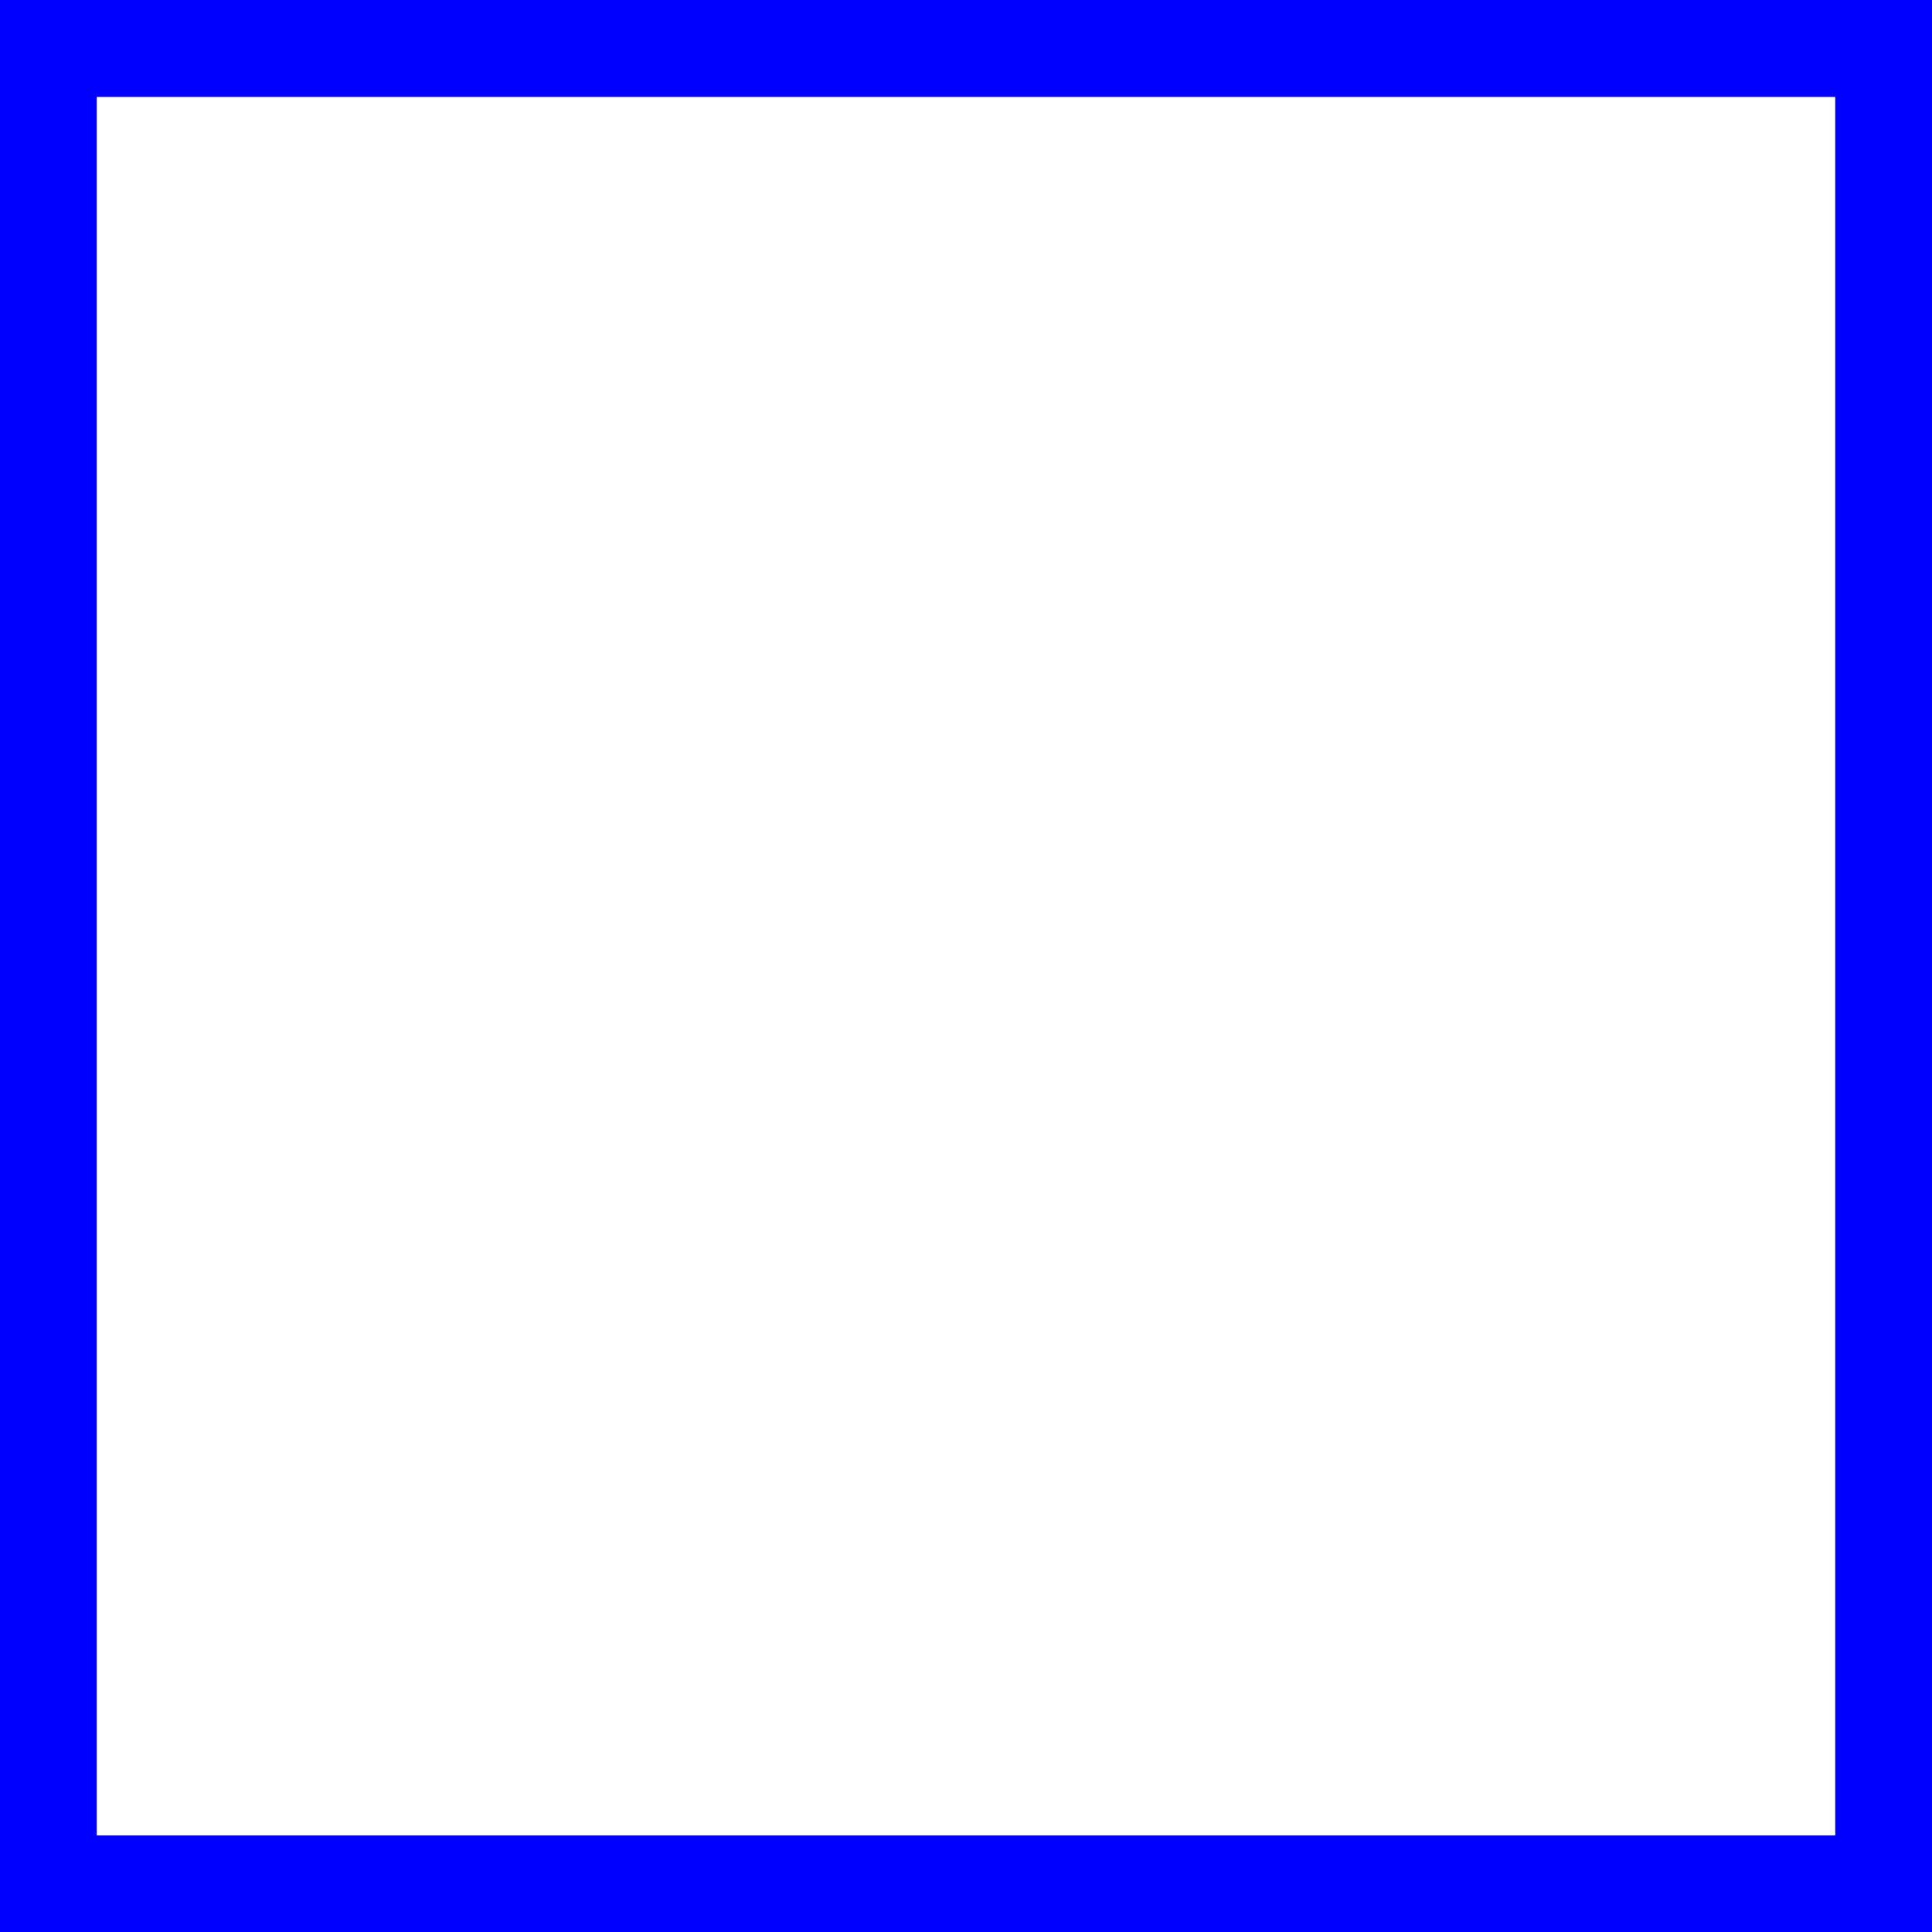
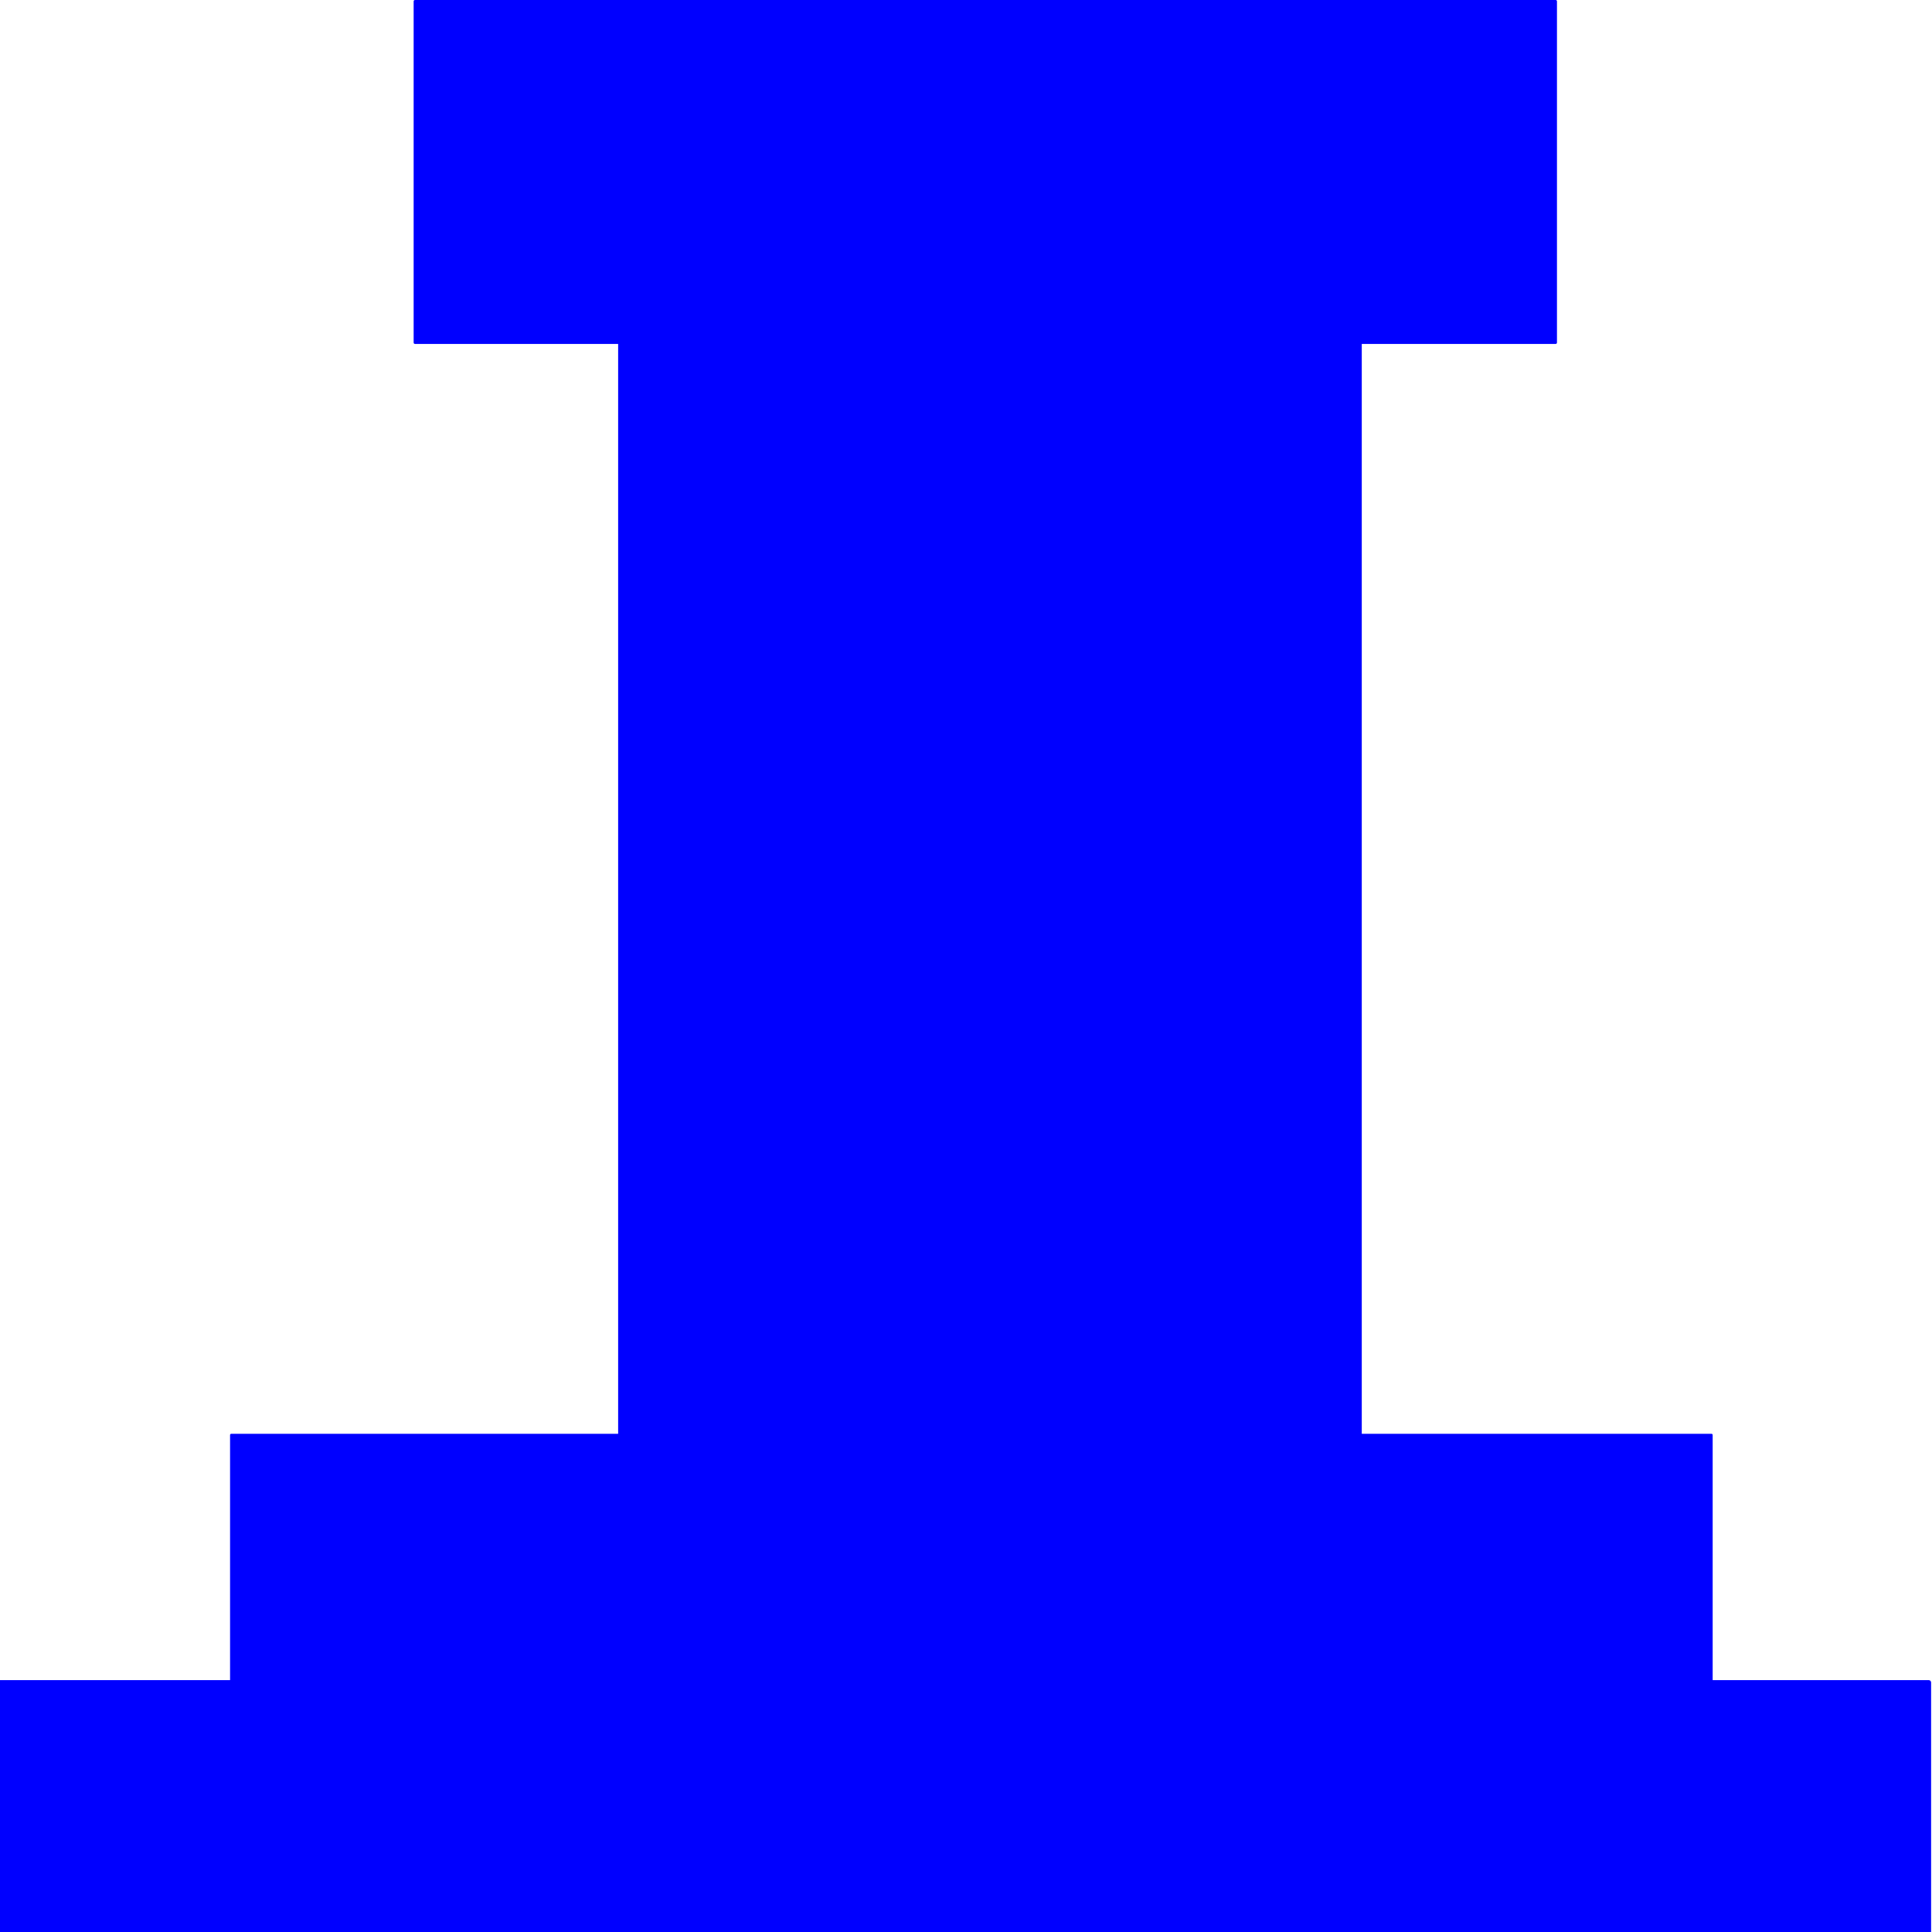
<svg xmlns="http://www.w3.org/2000/svg" width="200mm" height="200mm" viewBox="0 0 200 200" version="1.1" id="svg5">
  <defs id="defs2" />
  <g id="layer1">
-     <path id="rect118" style="fill:#0000ff;stroke-width:1" d="M 0 0 L 0 759.918 L 759.918 759.918 L 759.918 0 L 0 0 z M 37.854 37.932 L 718.053 37.932 L 718.053 718.129 L 37.854 718.129 L 37.854 37.932 z " transform="scale(0.2645833)" />
-     <path style="fill:none;stroke-width:1.286" d="M 0,379.959 V 0 H 379.959 759.919 V 379.959 759.919 H 379.959 0 Z" transform="scale(0.2645833)" id="path262" />
+     <rect style="fill:#0000ff;stroke-width:0.265" id="rect5367" width="200.388" height="26.462" x="-0.481" y="173.926" ry="0.241" />
+     <rect style="fill:#0000ff;stroke-width:0.265" id="rect5369" width="2.165" height="0.241" x="159.493" y="192.209" ry="0.12" />
+     <rect style="fill:#0000ff;stroke-width:0.265" id="rect5371" width="153.479" height="27.665" x="23.816" y="148.427" ry="0.12" />
+     <rect style="fill:#0000ff;stroke-width:0.28" id="rect5373" width="76.98" height="115.367" x="63.99" y="34.263" ry="0.135" />
+     <rect style="fill:#0000ff;stroke-width:0.255" id="rect5477" width="118.357" height="35.603" x="42.82" y="0" ry="0.135" />
  </g>
</svg>
